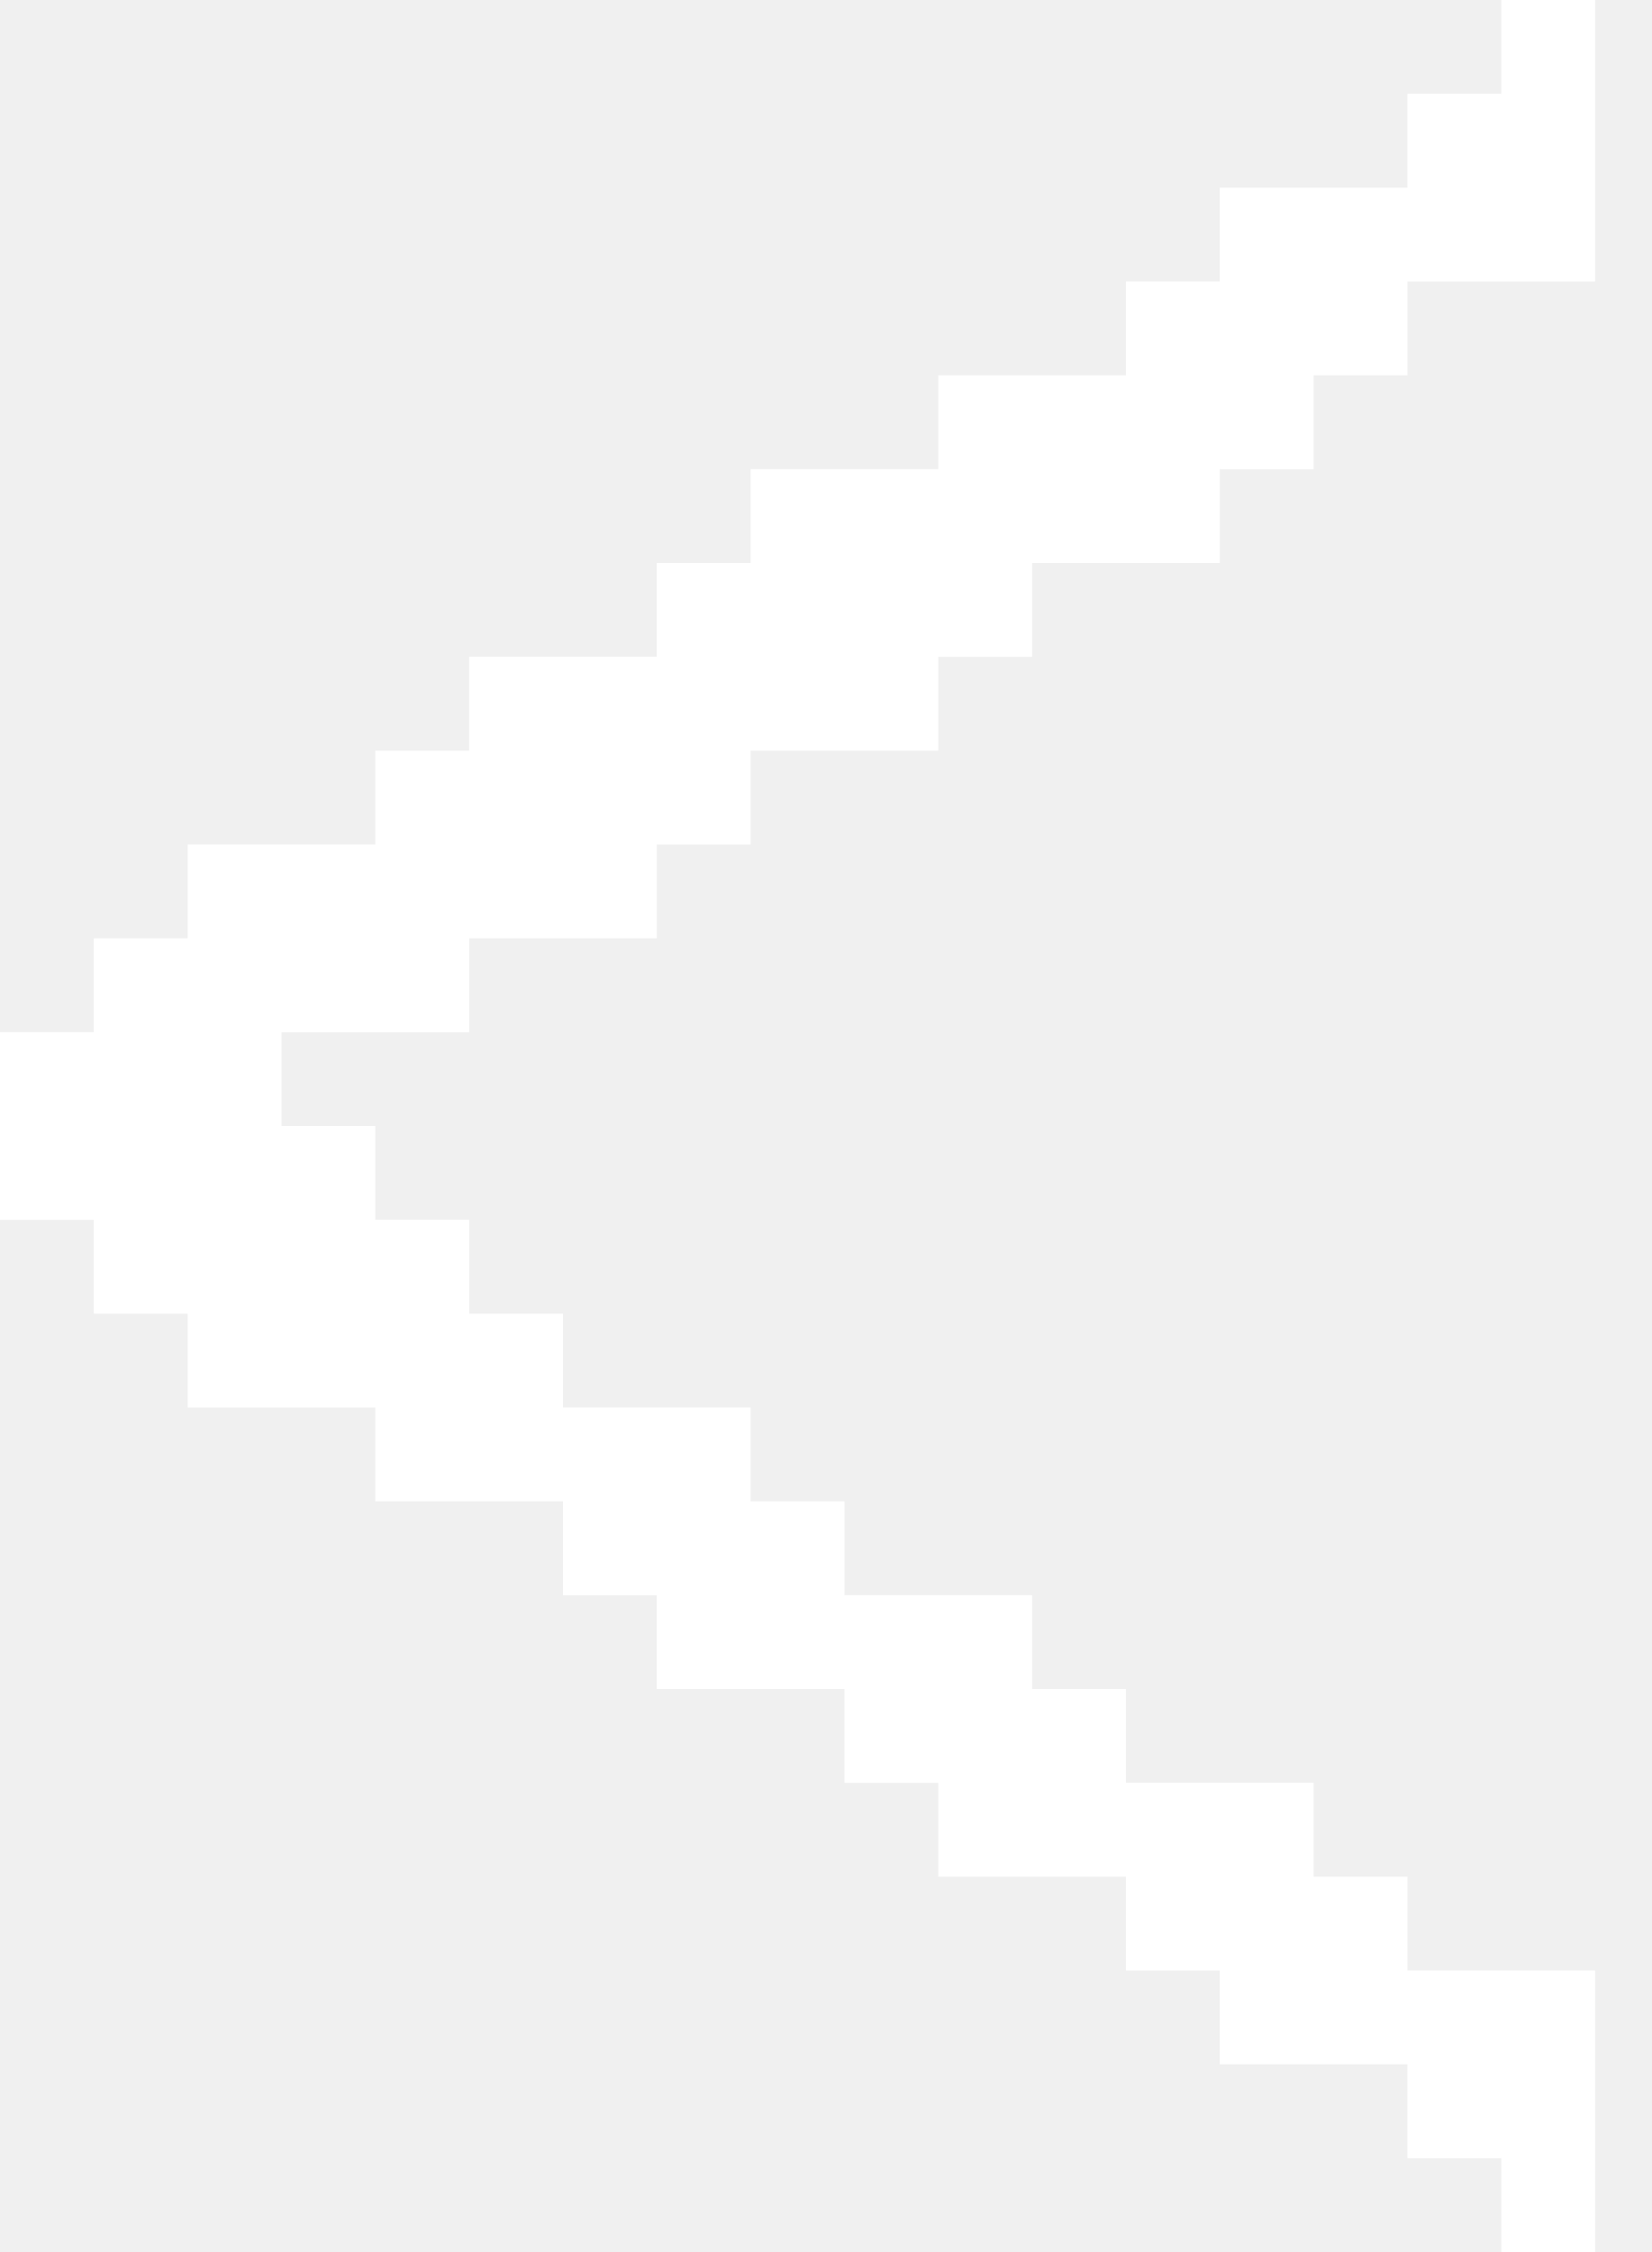
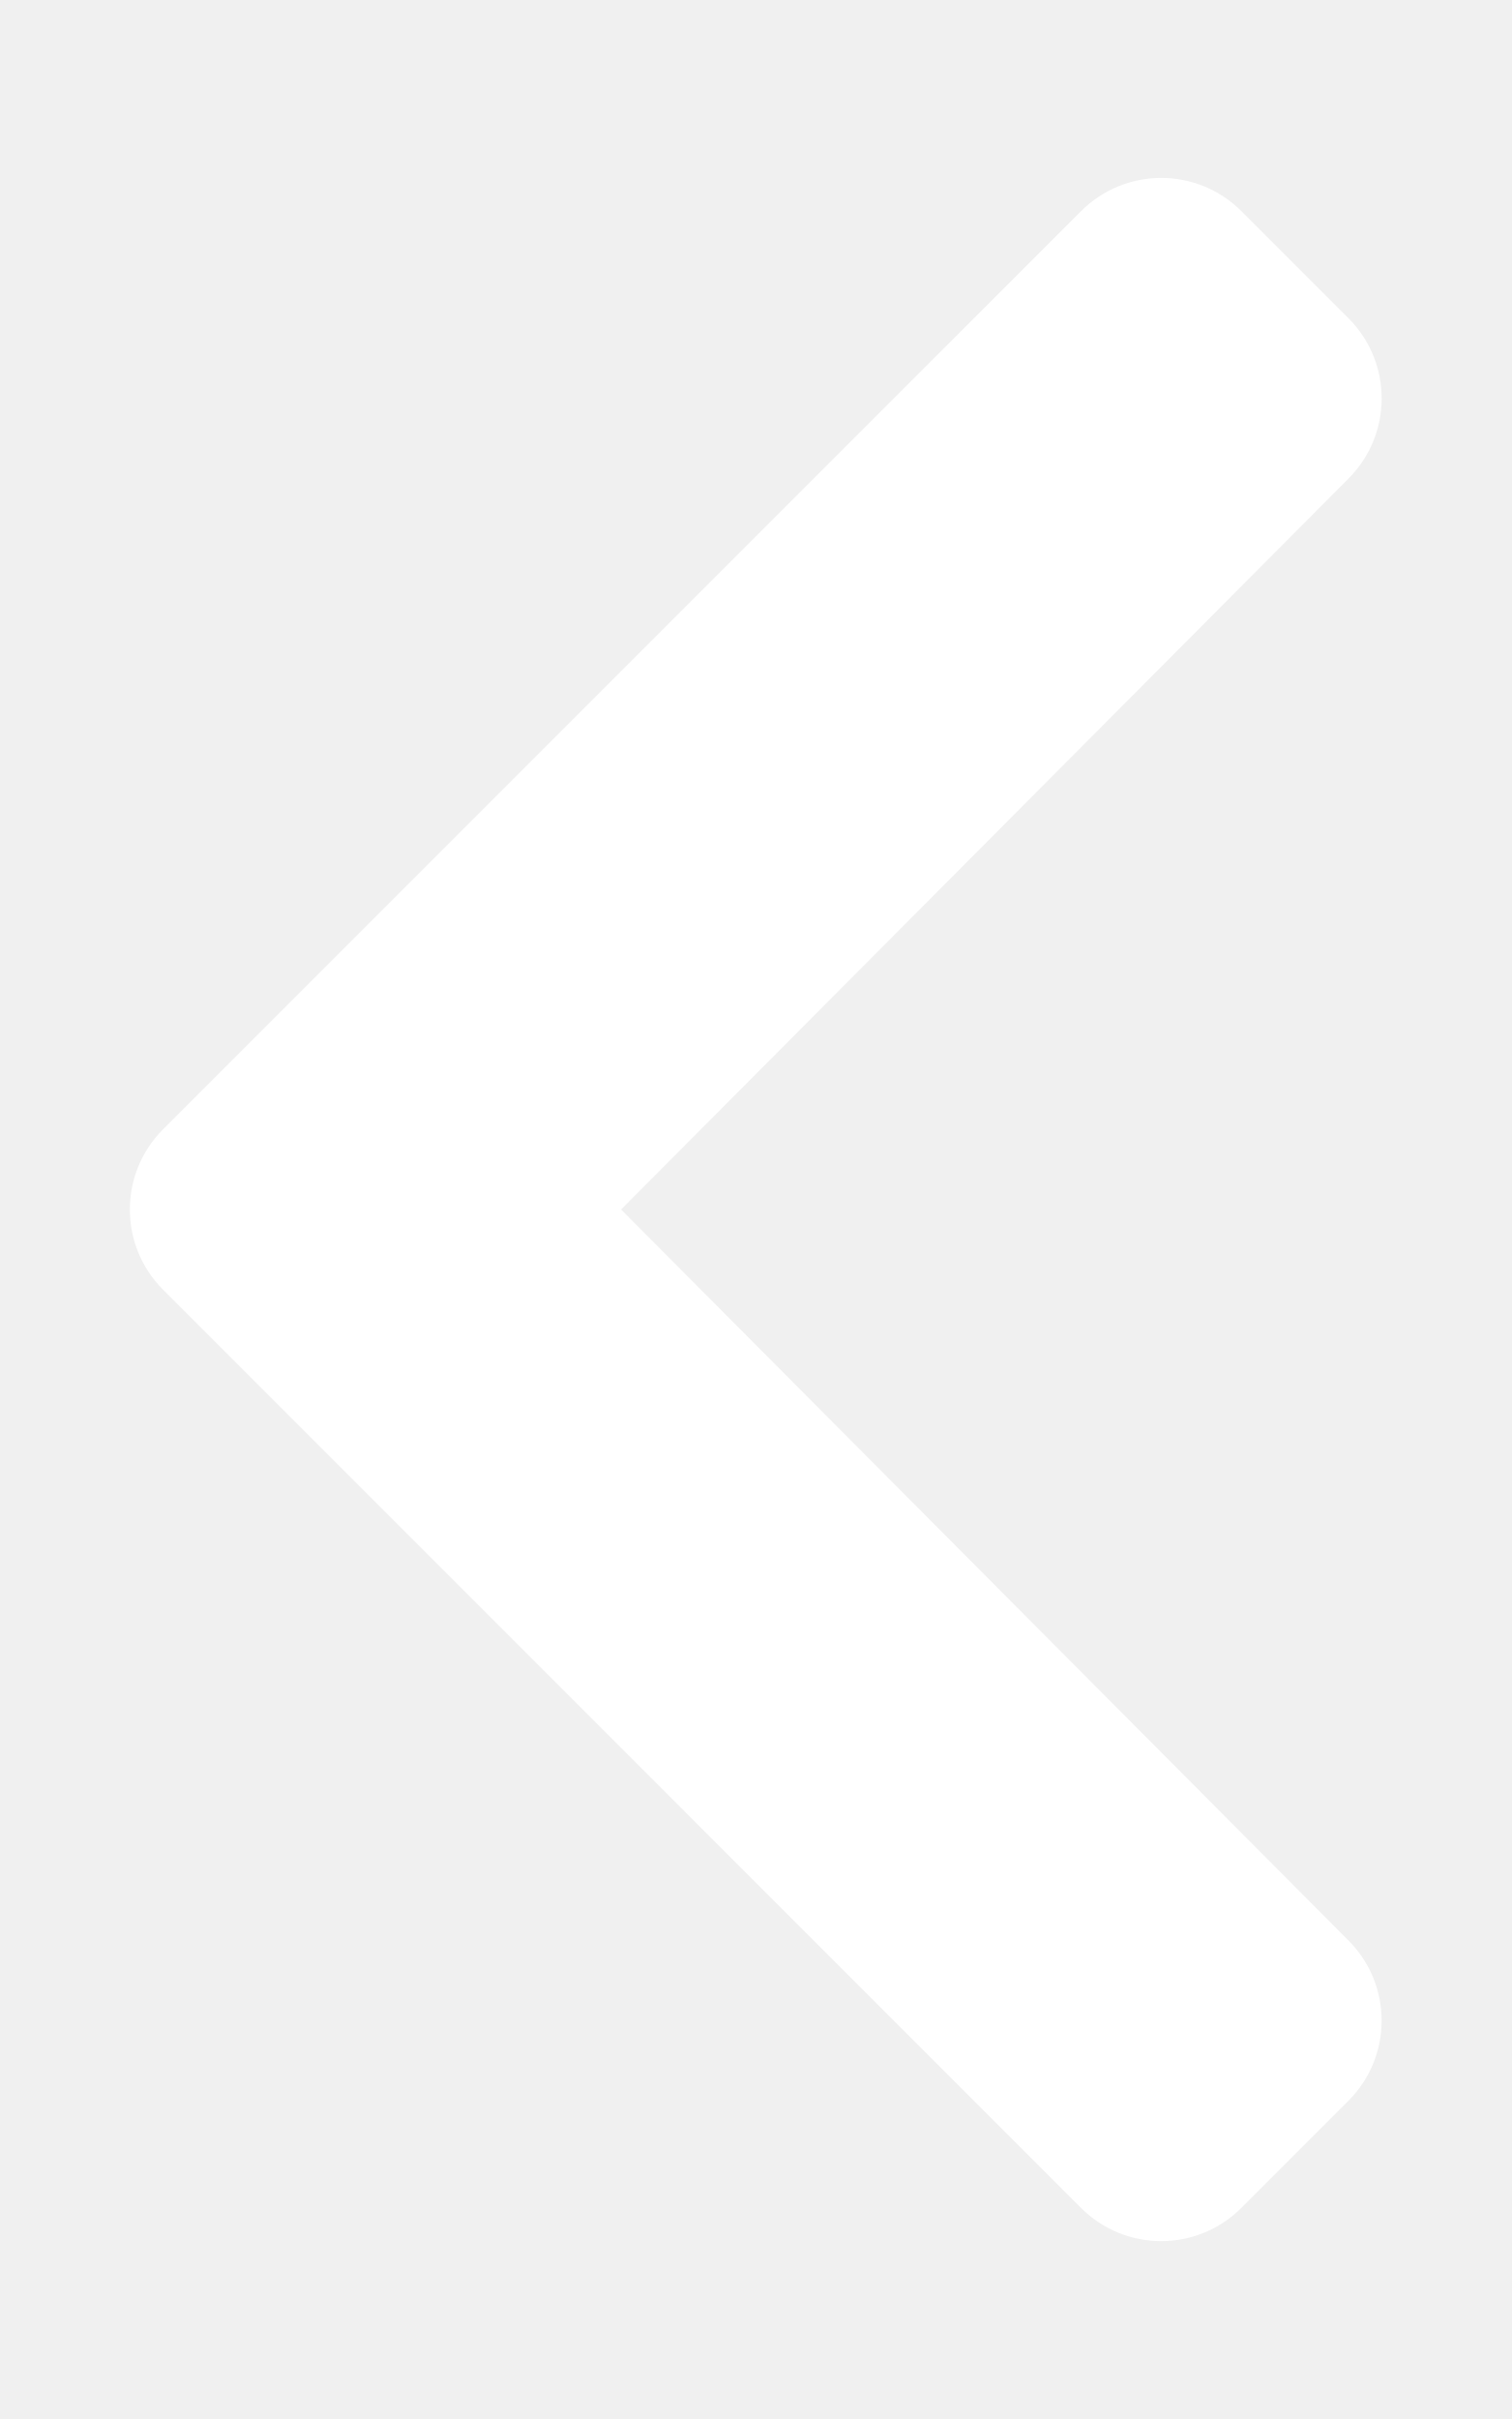
- <svg xmlns="http://www.w3.org/2000/svg" width="22" height="30" viewBox="0 0 22 30" fill="none">
-   <path d="M-6.01032e-07 16.25L1.25 16.25L1.25 17.5L2.5 17.5L2.5 18.75L5 18.75L5 20L7.5 20L7.5 21.25L8.75 21.25L8.75 22.5L11.25 22.5L11.25 23.75L12.5 23.75L12.5 25L15 25L15 26.25L16.25 26.25L16.25 27.5L18.75 27.5L18.75 28.75L20 28.75L20 30L21.25 30L21.25 26.25L18.75 26.25L18.75 25L17.5 25L17.5 23.75L15 23.75L15 22.5L13.75 22.5L13.75 21.25L11.25 21.25L11.25 20L10 20L10 18.75L7.5 18.75L7.5 17.5L6.25 17.5L6.25 16.25L5 16.25L5 15L3.75 15L3.75 13.75L6.25 13.75L6.25 12.5L8.75 12.5L8.75 11.25L10 11.25L10 10L12.5 10L12.5 8.75L13.75 8.75L13.75 7.5L16.25 7.5L16.25 6.25L17.5 6.25L17.5 5L18.75 5L18.75 3.75L21.25 3.75L21.25 -9.28867e-07L20 -8.74228e-07L20 1.25L18.75 1.25L18.75 2.5L16.25 2.5L16.25 3.75L15 3.75L15 5L12.5 5L12.5 6.25L10 6.25L10 7.5L8.75 7.5L8.75 8.75L6.25 8.75L6.25 10L5 10L5 11.25L2.5 11.25L2.5 12.5L1.25 12.5L1.25 13.75L-7.1031e-07 13.75L-6.01032e-07 16.25Z" fill="white" />
+ <svg xmlns="http://www.w3.org/2000/svg" aria-hidden="true" focusable="false" data-prefix="fas" data-icon="chevron-left" class="svg-inline--fa fa-chevron-left fa-w-10" role="img" viewBox="0 0 320 512">
+   <path fill="#ffffff" d="M34.52 239.03L228.87 44.69c9.37-9.37 24.57-9.37 33.94 0l22.67 22.67c9.36 9.36 9.37 24.52.04 33.9L131.49 256l154.02 154.75c9.34 9.38 9.32 24.54-.04 33.9l-22.67 22.67c-9.37 9.37-24.57 9.37-33.94 0L34.52 272.97c-9.37-9.37-9.37-24.57 0-33.94z" />
</svg>
